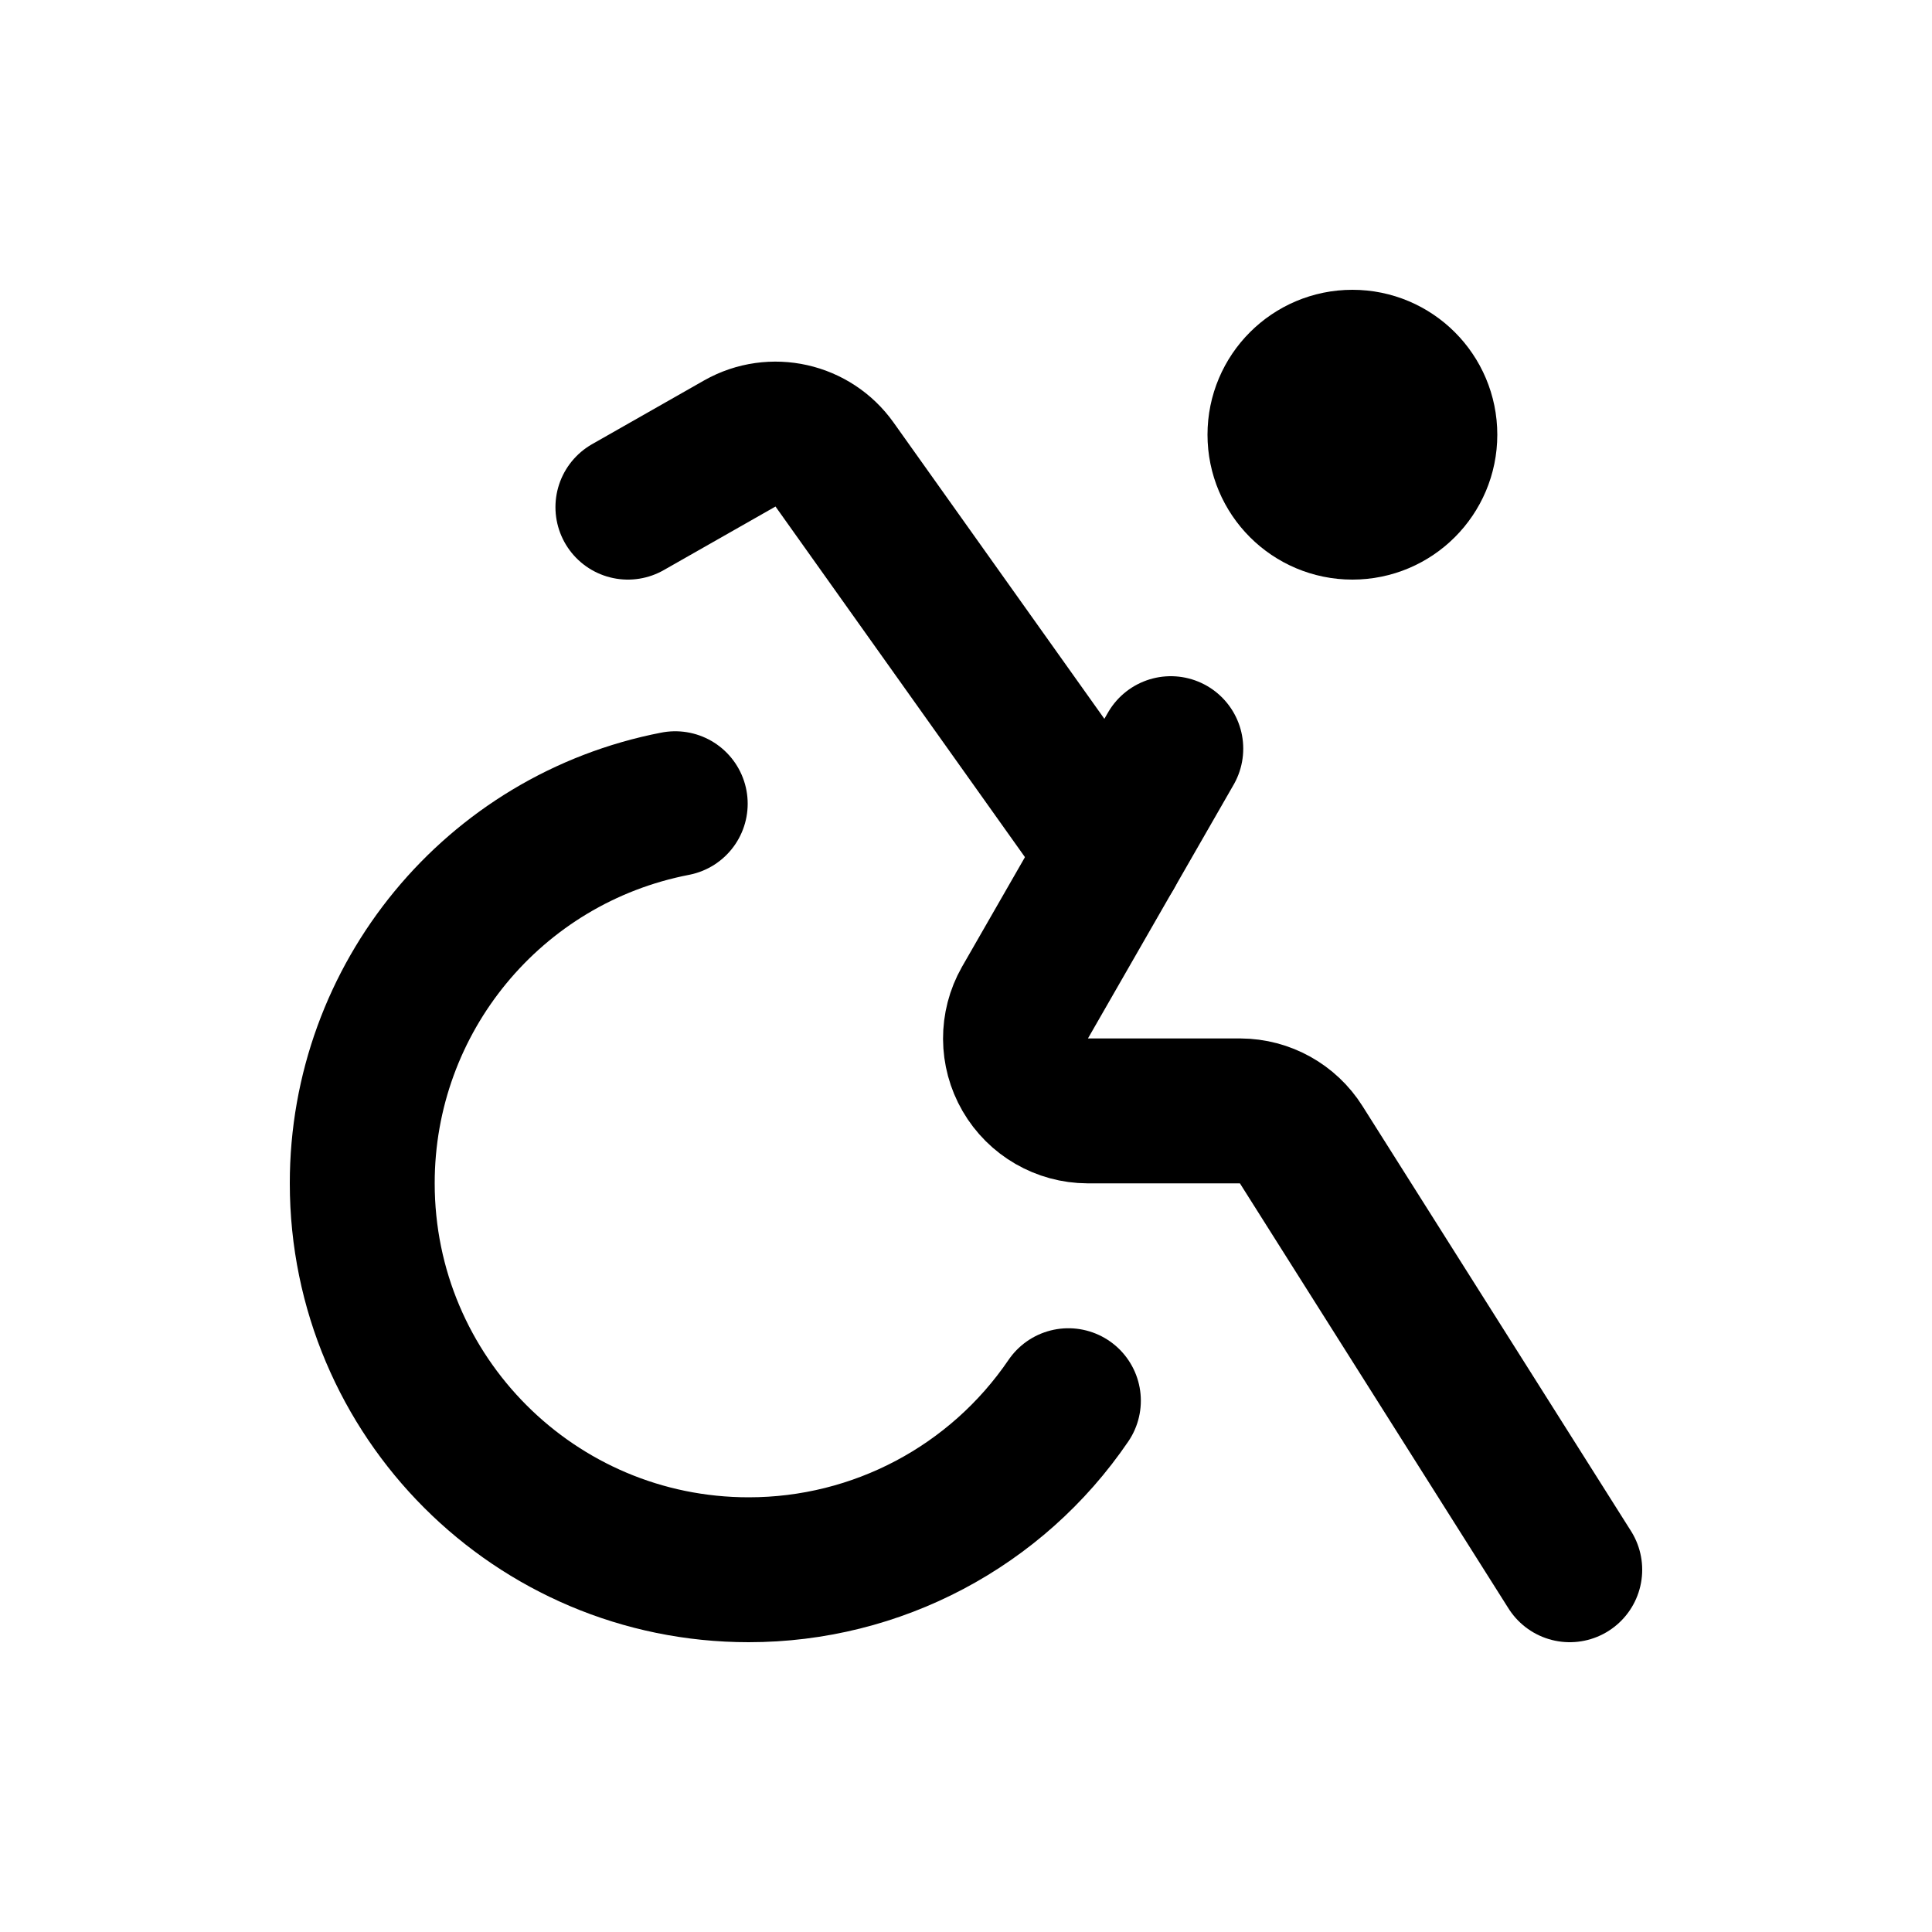
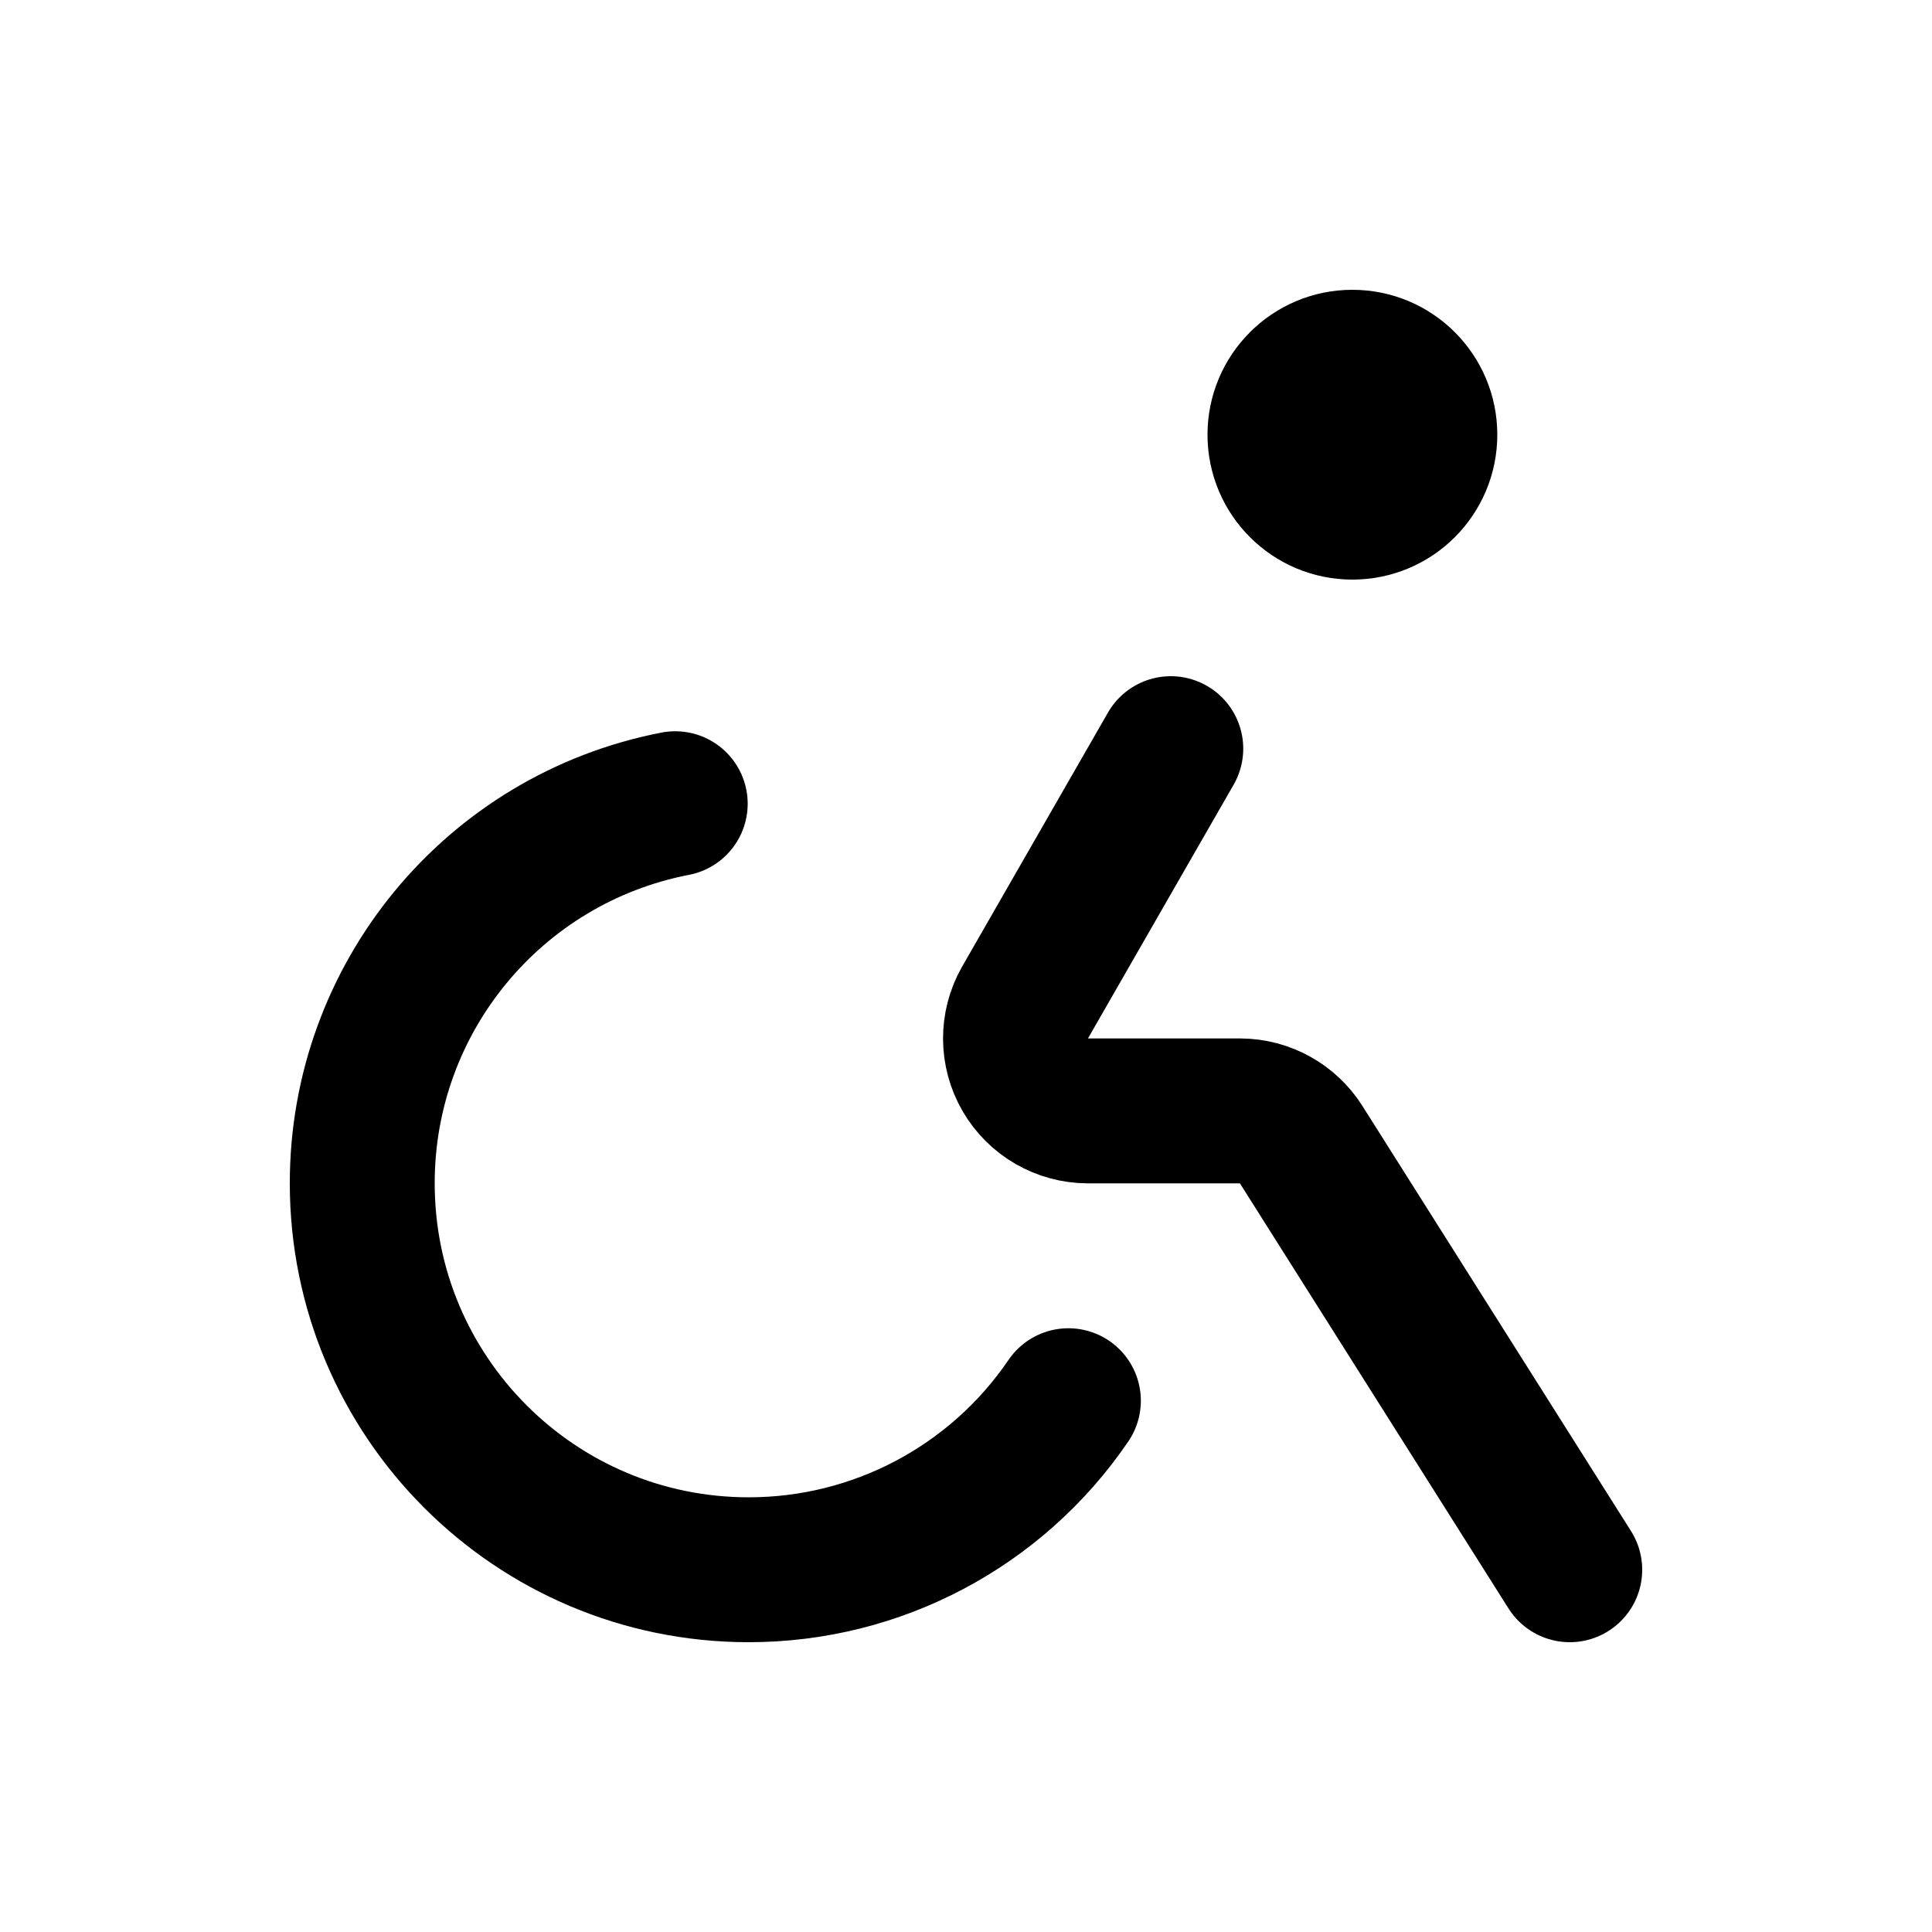
<svg xmlns="http://www.w3.org/2000/svg" viewBox="0 0 20 20" fill="none" stroke="currentColor" stroke-width="1.5" stroke-linecap="round" stroke-linejoin="round">
  <path d="M13.25 4.5A0.75 0.75 0 1 0 14.75 4.5A0.75 0.75 0 1 0 13.25 4.5Z" />
  <path d="M12.12 7.75L10.61 10.38A0.75 0.75 0 0 0 11.26 11.5L12.84 11.5A0.75 0.75 0 0 1 13.47 11.85L16.25 16.25" />
-   <path d="M11.5 8.83L8.64 4.81A0.75 0.75 0 0 0 7.66 4.59L6.5 5.25" />
  <path d="M6.99 8.32A4 4 0 0 0 3.75 12.25A4 4 0 0 0 7.75 16.25A4 4 0 0 0 11.06 14.5" />
</svg>
